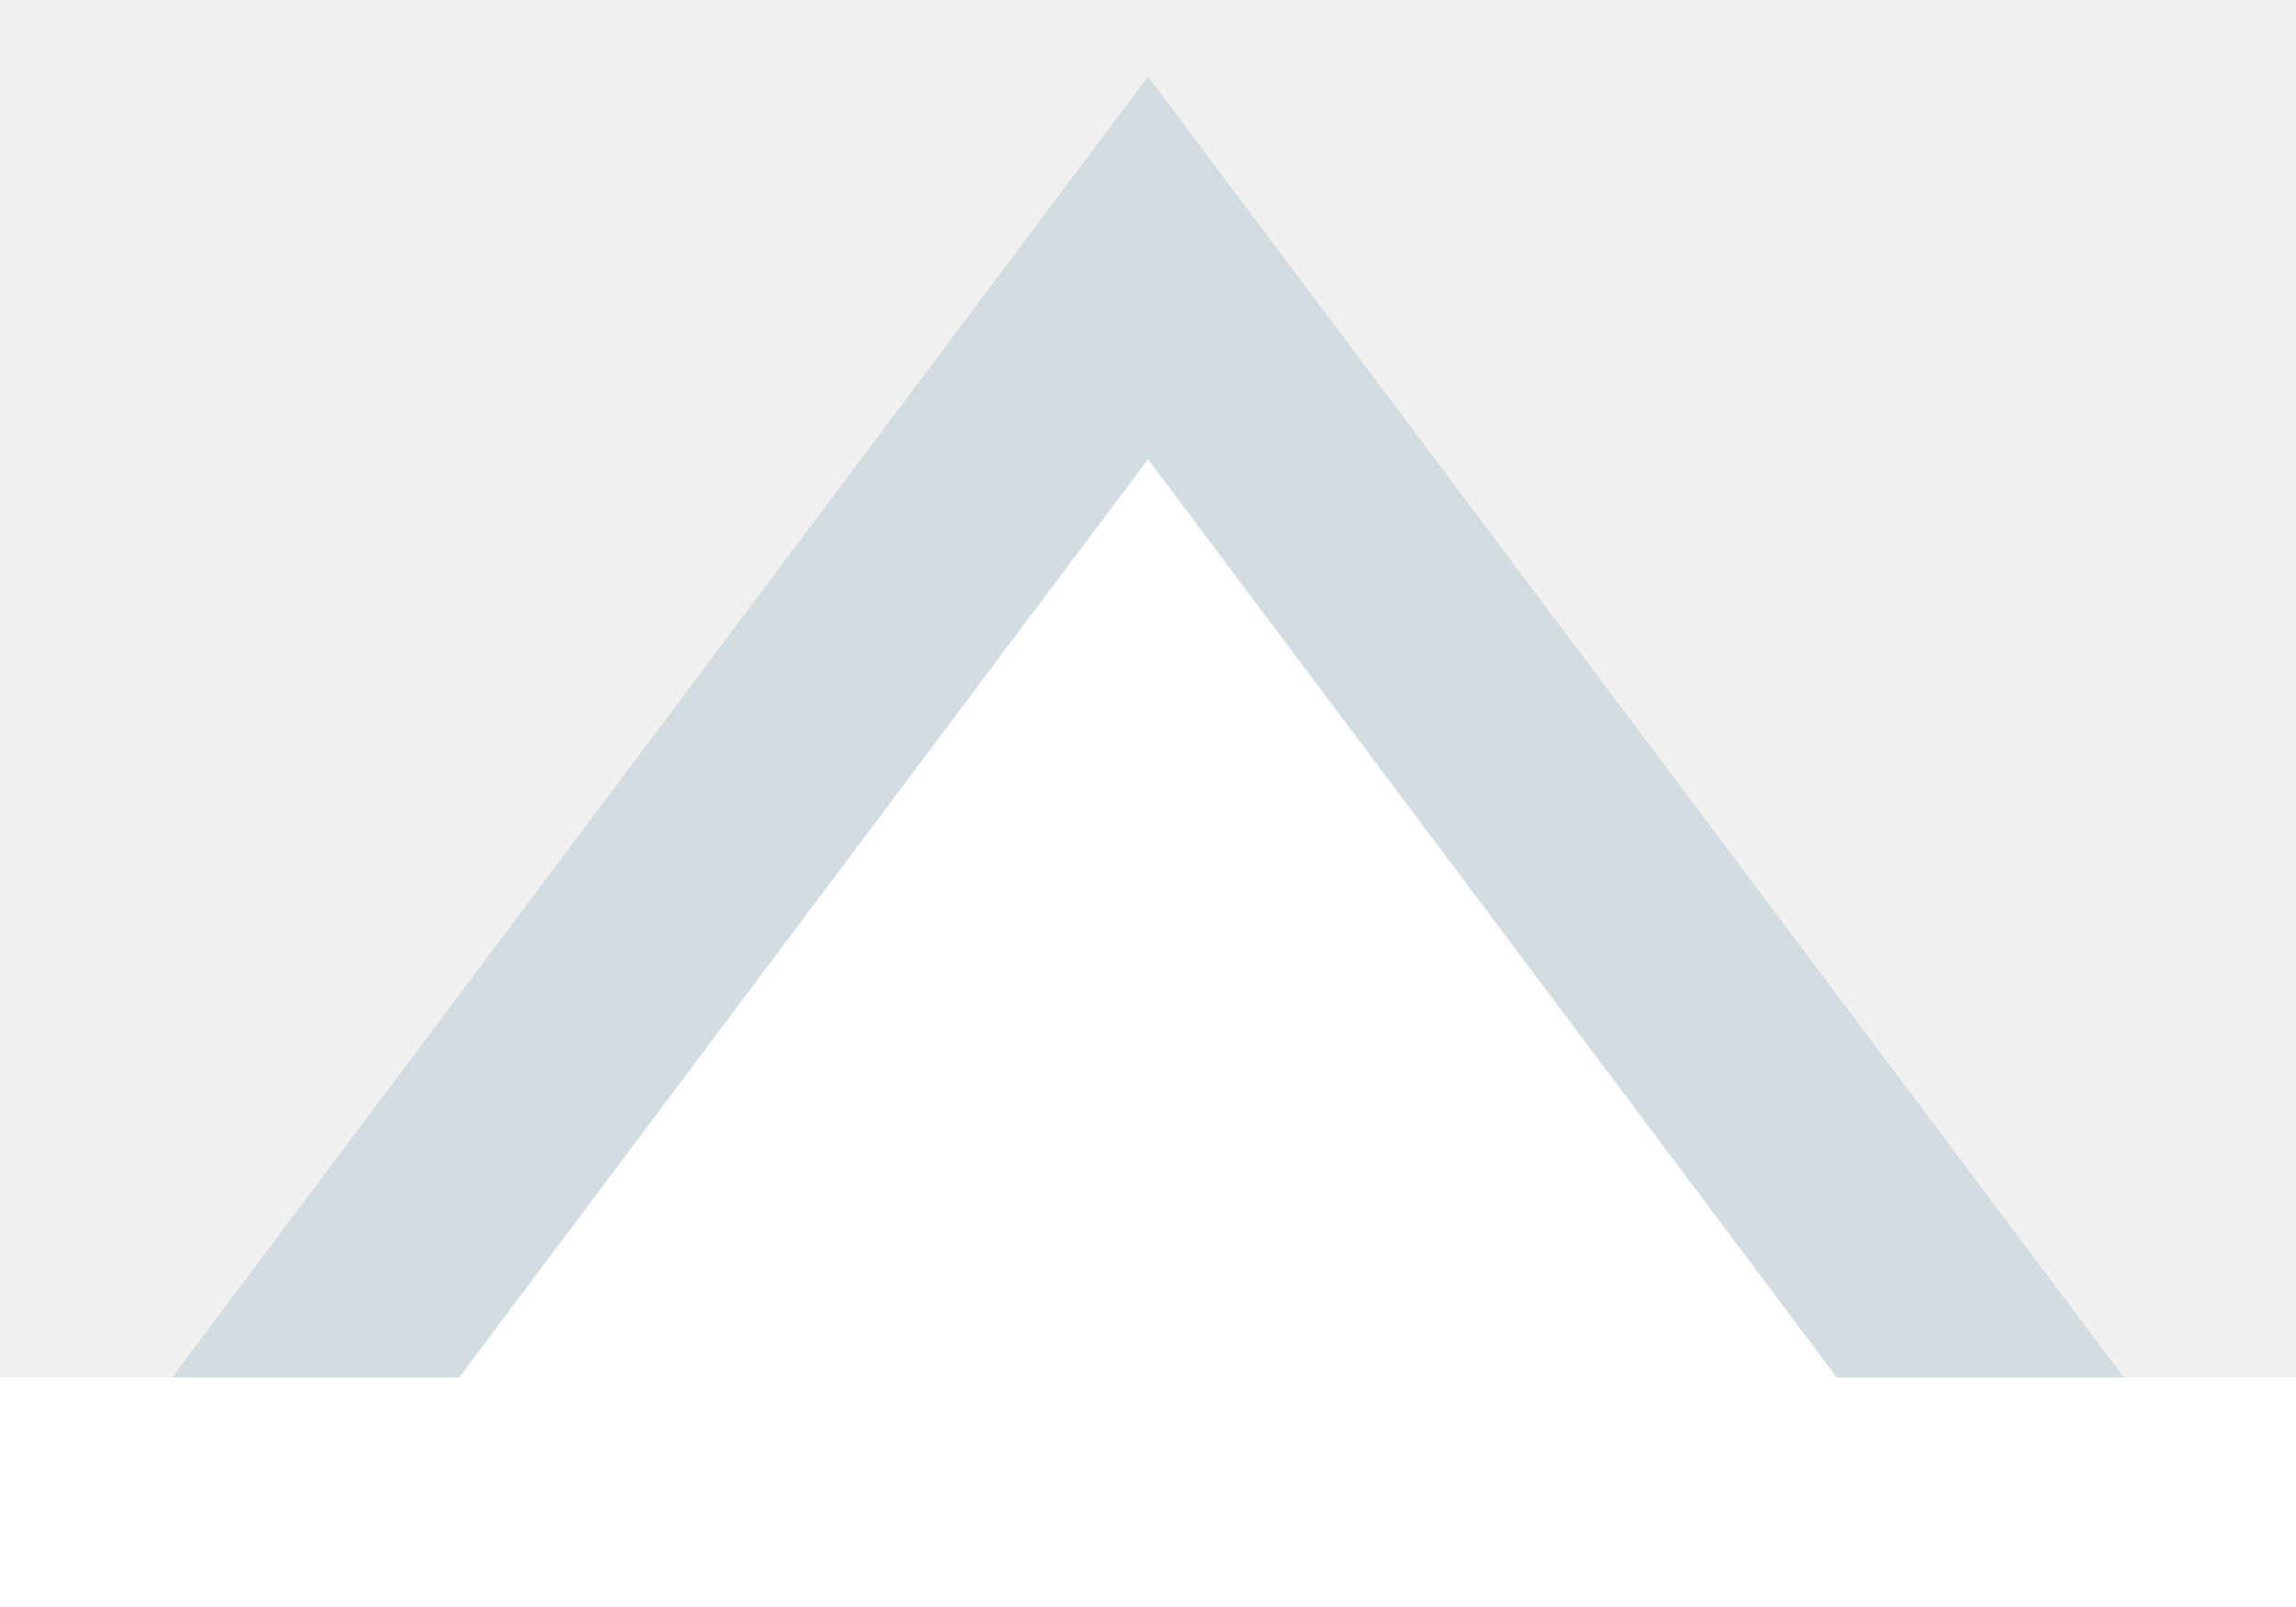
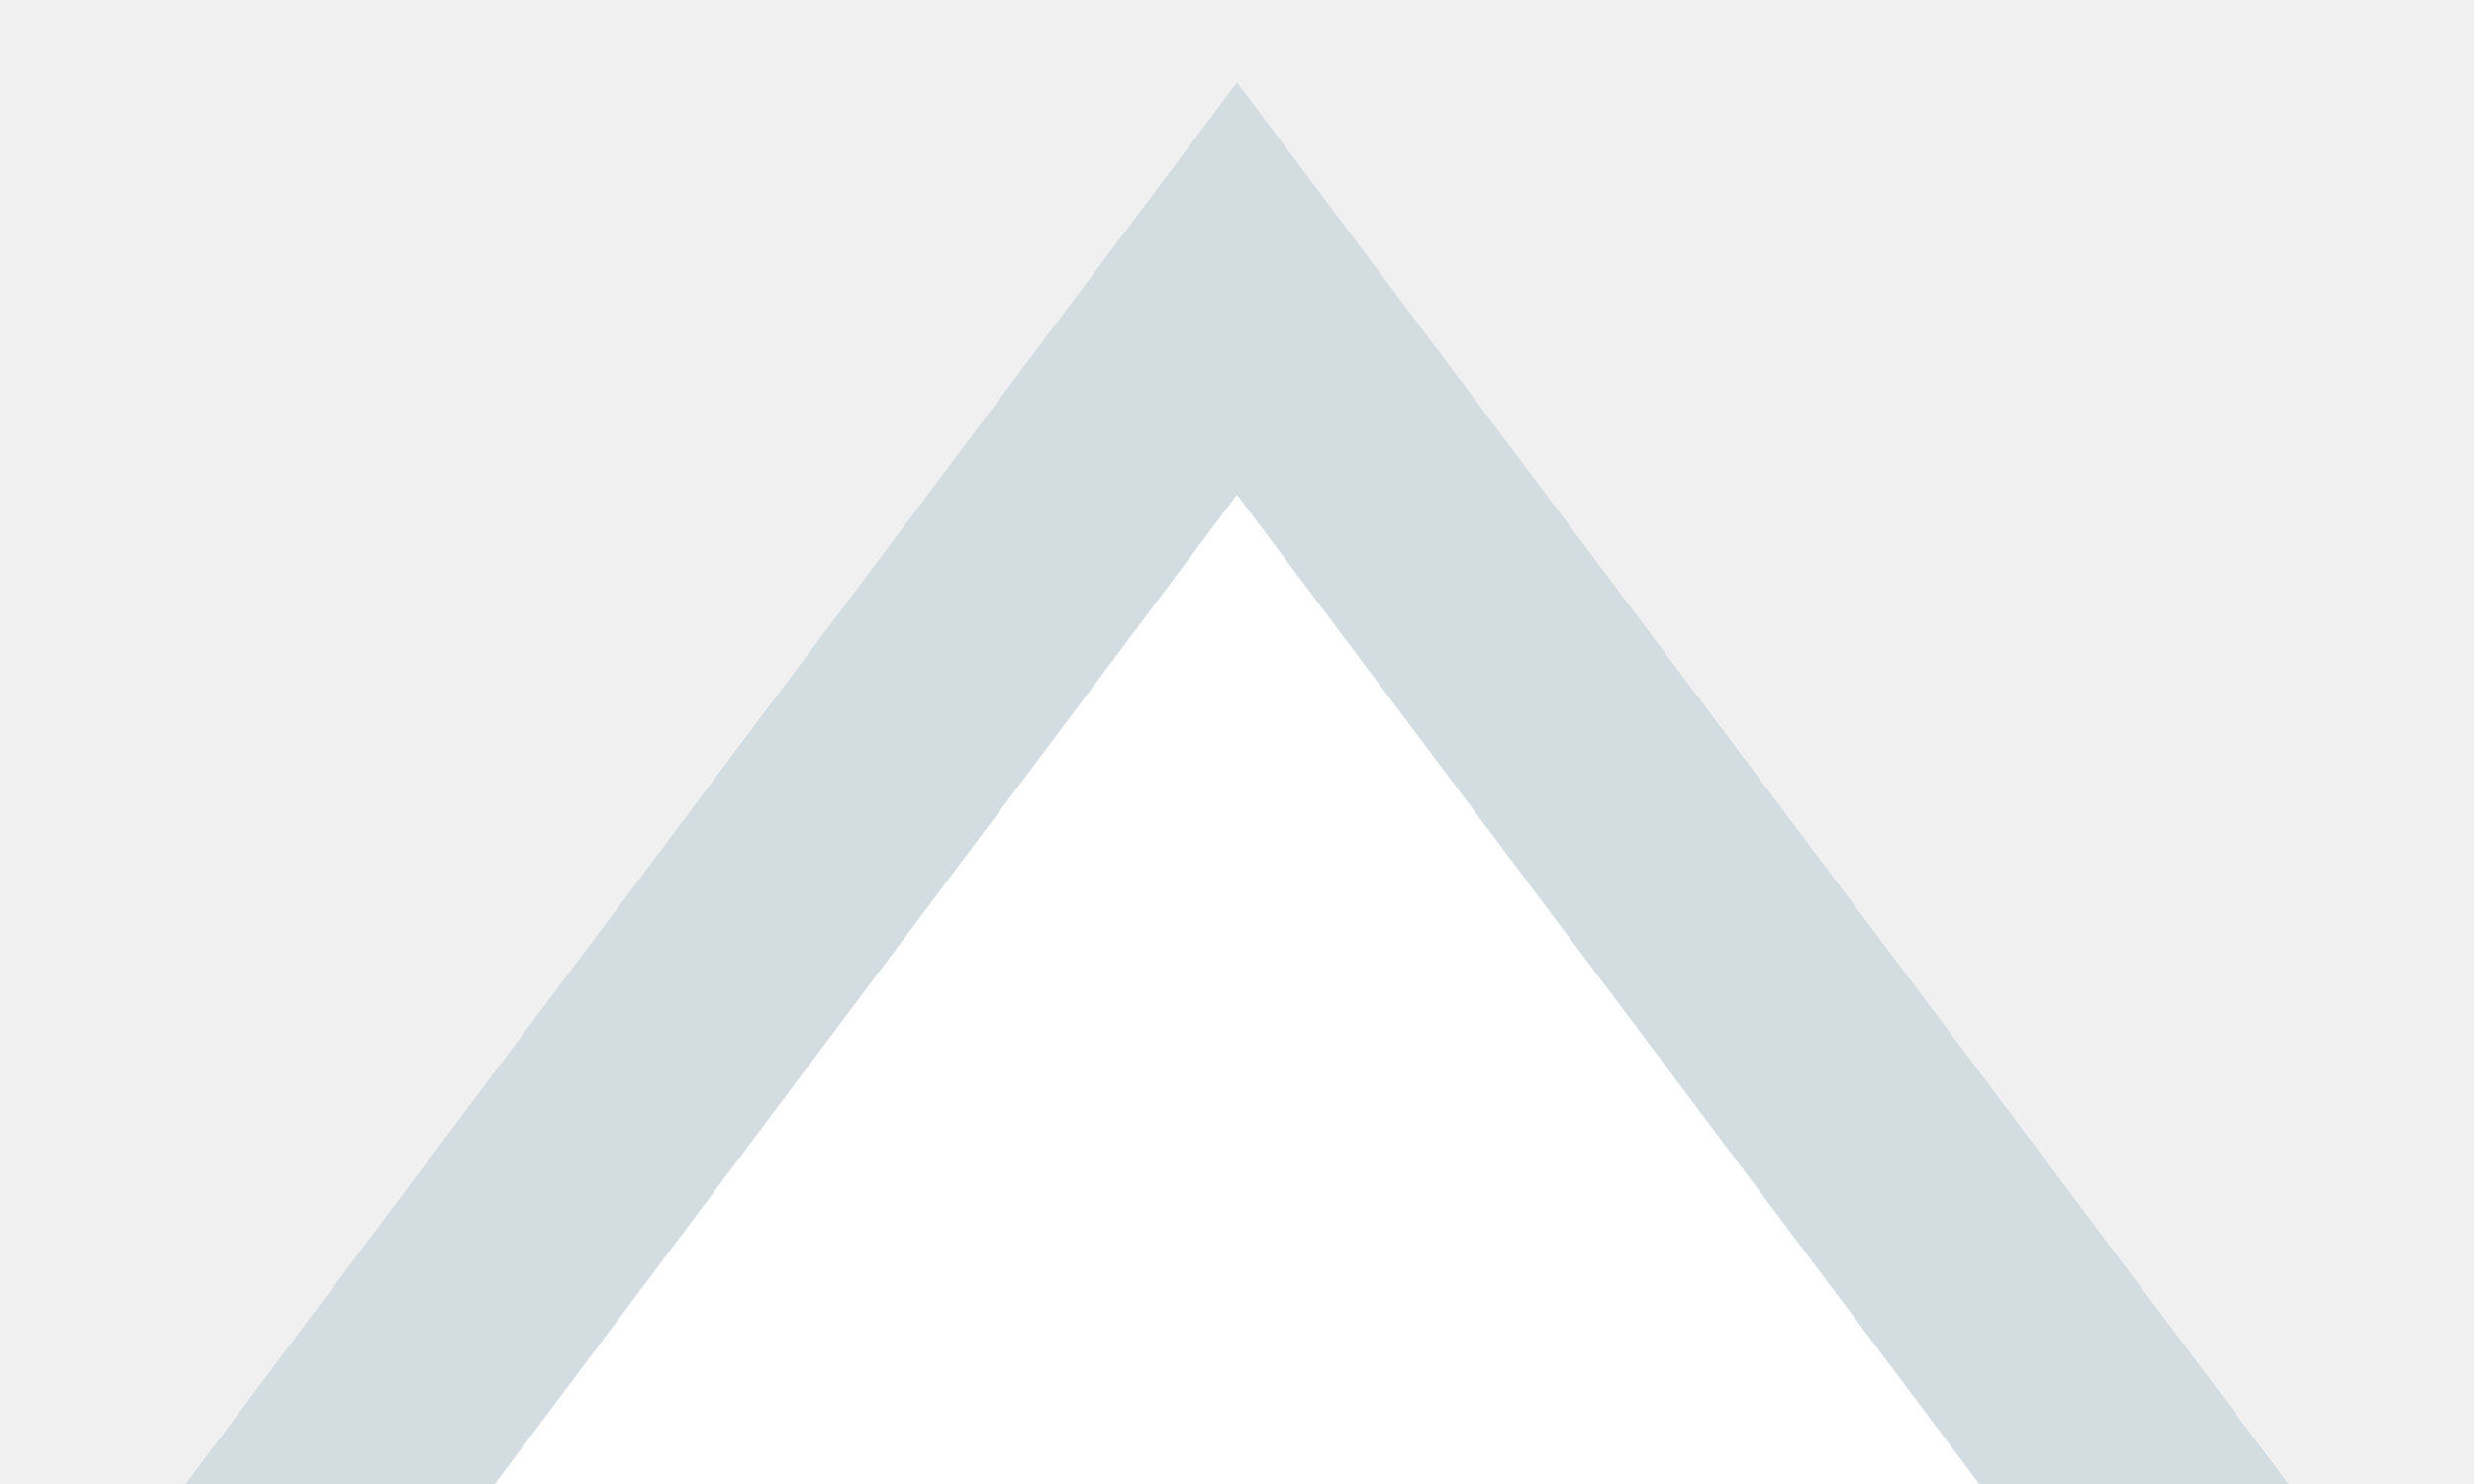
- <svg xmlns="http://www.w3.org/2000/svg" width="10px" height="7px" viewBox="0 0 10 7" version="1.1">
+ <svg xmlns="http://www.w3.org/2000/svg" width="10px" height="6px" viewBox="0 0 10 6" version="1.1">
  <defs />
-   <g id="UI-Kit-Elements" stroke="none" stroke-width="1" fill="none" fill-rule="evenodd">
-     <g id="Headers" transform="translate(-361, -321)" fill="#FFFFFF">
-       <g id="Group-3" transform="translate(270, 323)">
-         <g id="triangle" transform="translate(91, 0)">
-           <path d="M5,-0.833 L9,4.5 L1,4.5 L5,-0.833 Z" id="Triangle" stroke="#D2DCE1" />
-           <rect id="Rectangle-4" x="0" y="4" width="10" height="1" />
-         </g>
-       </g>
+   <g id="triangle" stroke="none" stroke-width="1" fill="none" fill-rule="evenodd">
+     <g transform="translate(0, 2)" fill="#FFFFFF" id="Triangle" stroke="#D2DCE1">
+       <path d="M5,-0.833 L9,4.5 L1,4.5 L5,-0.833 Z" />
    </g>
  </g>
</svg>
